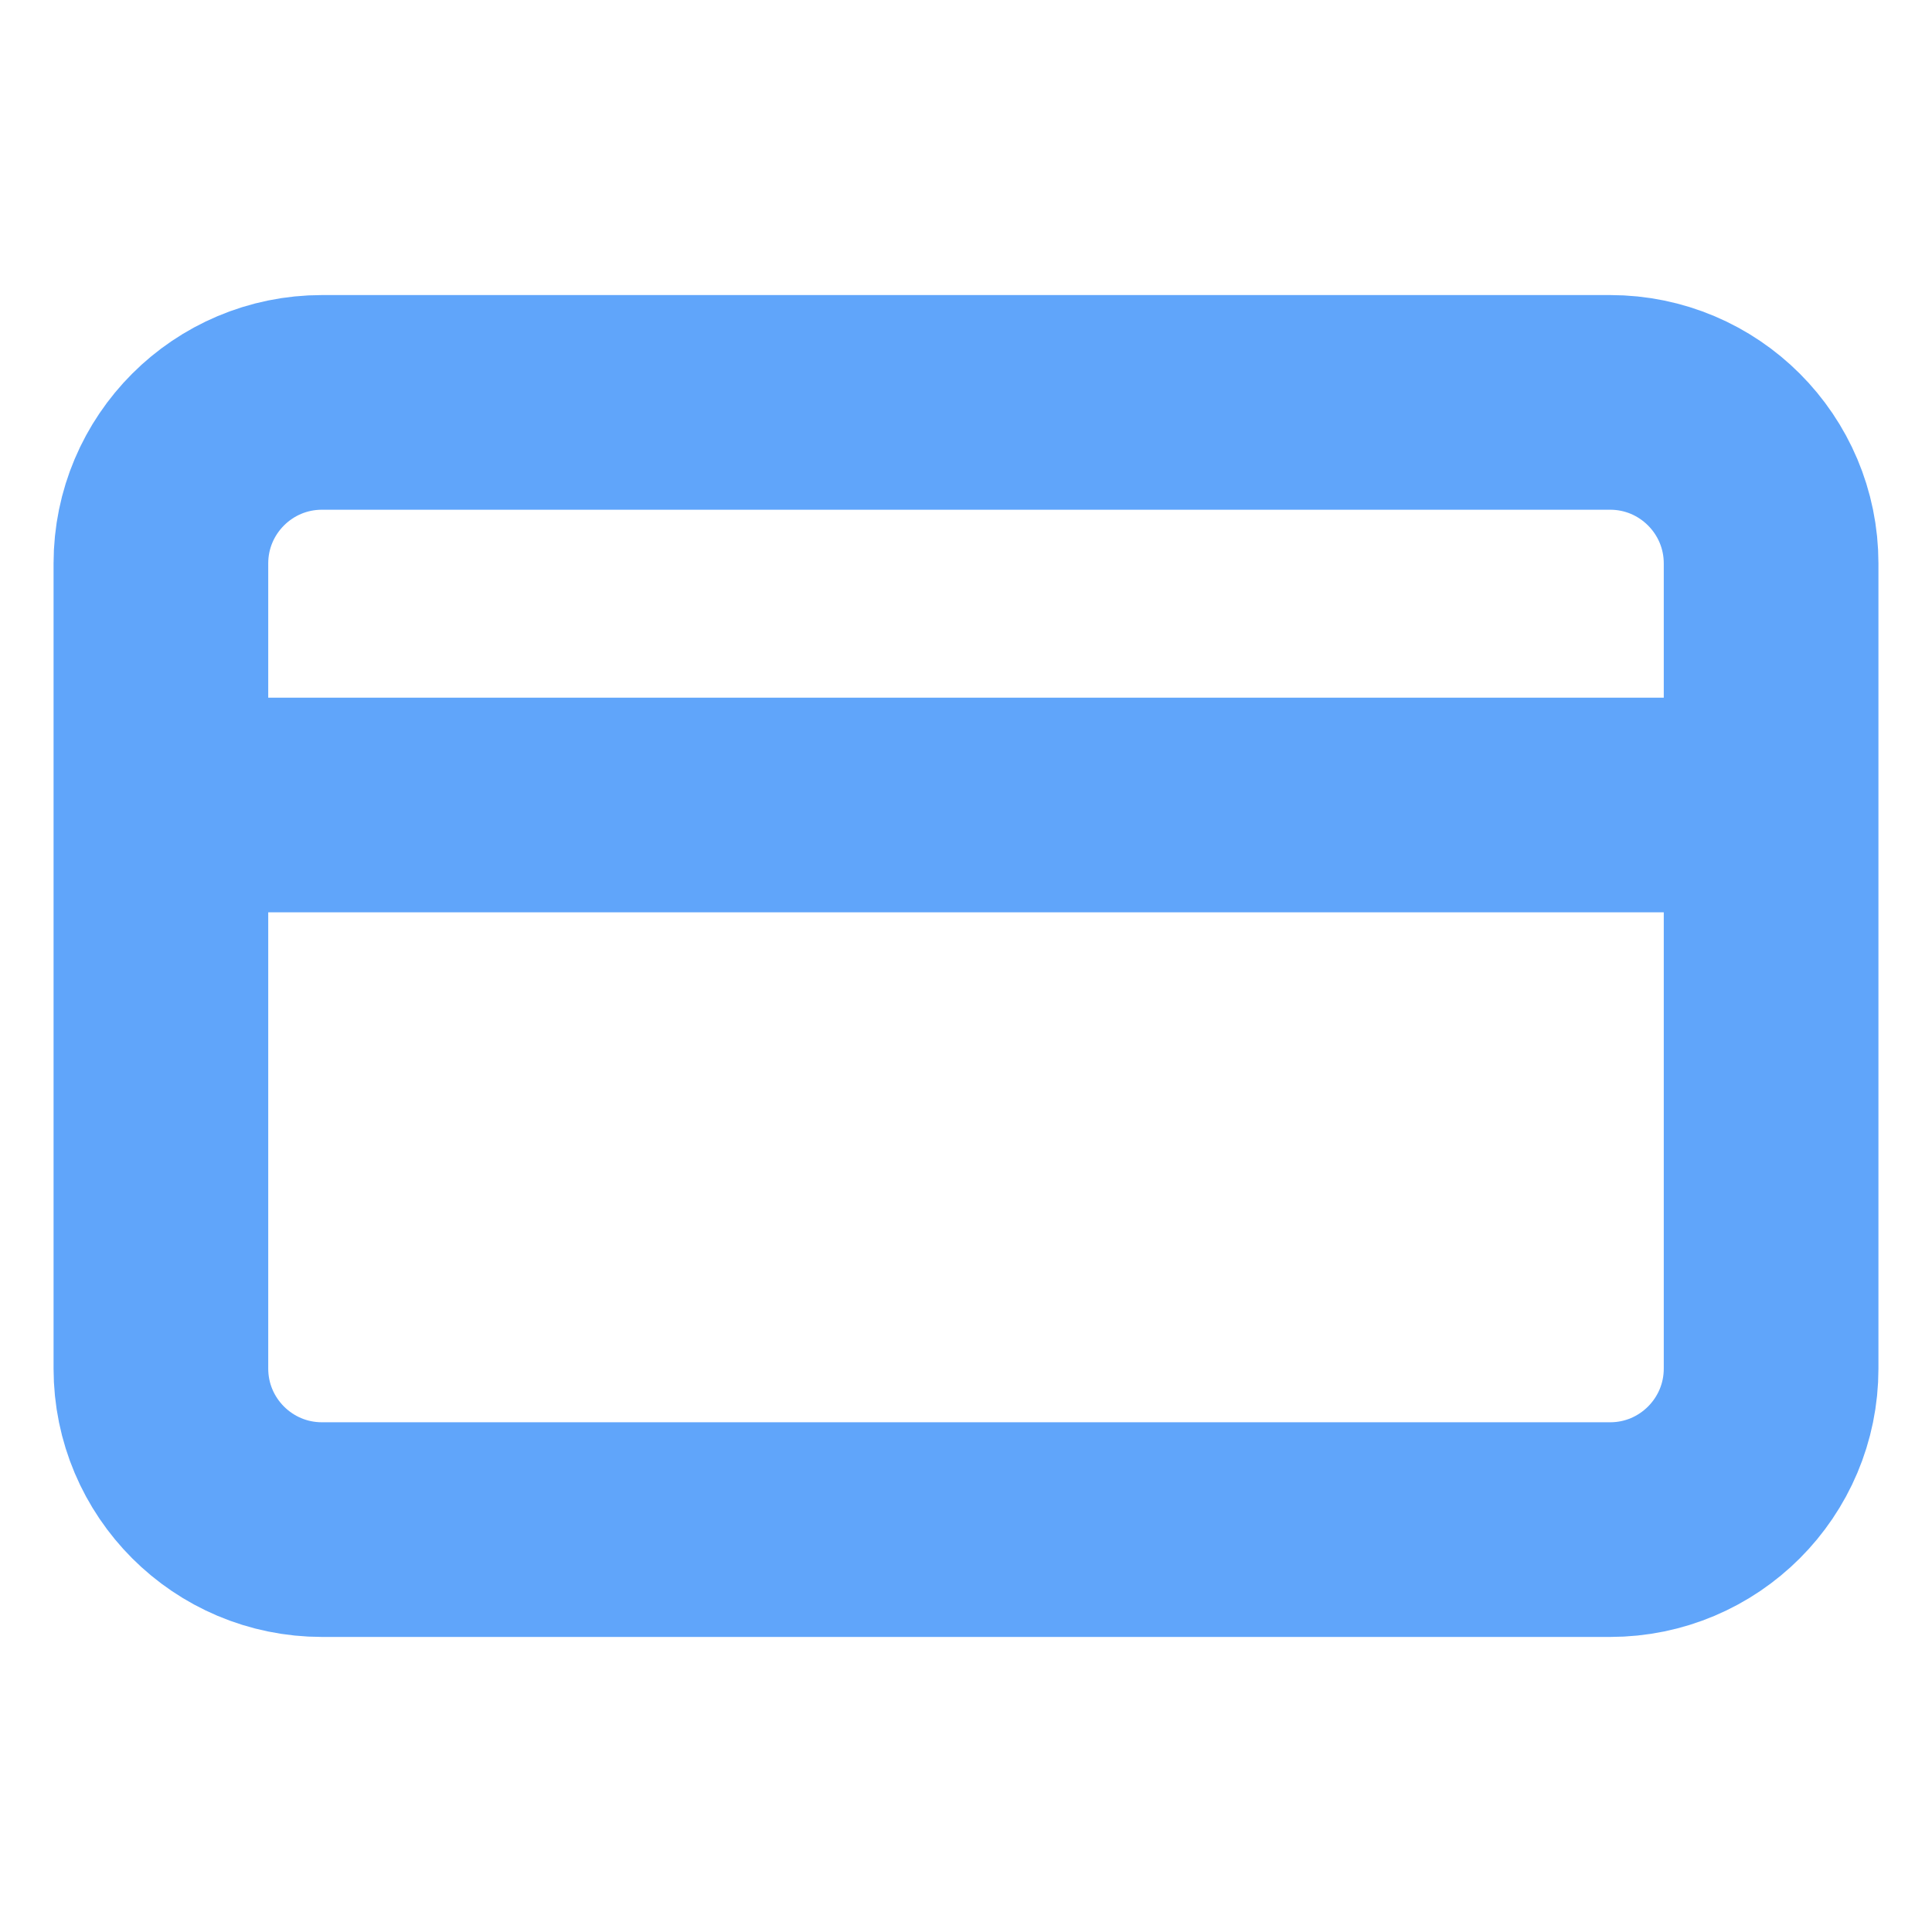
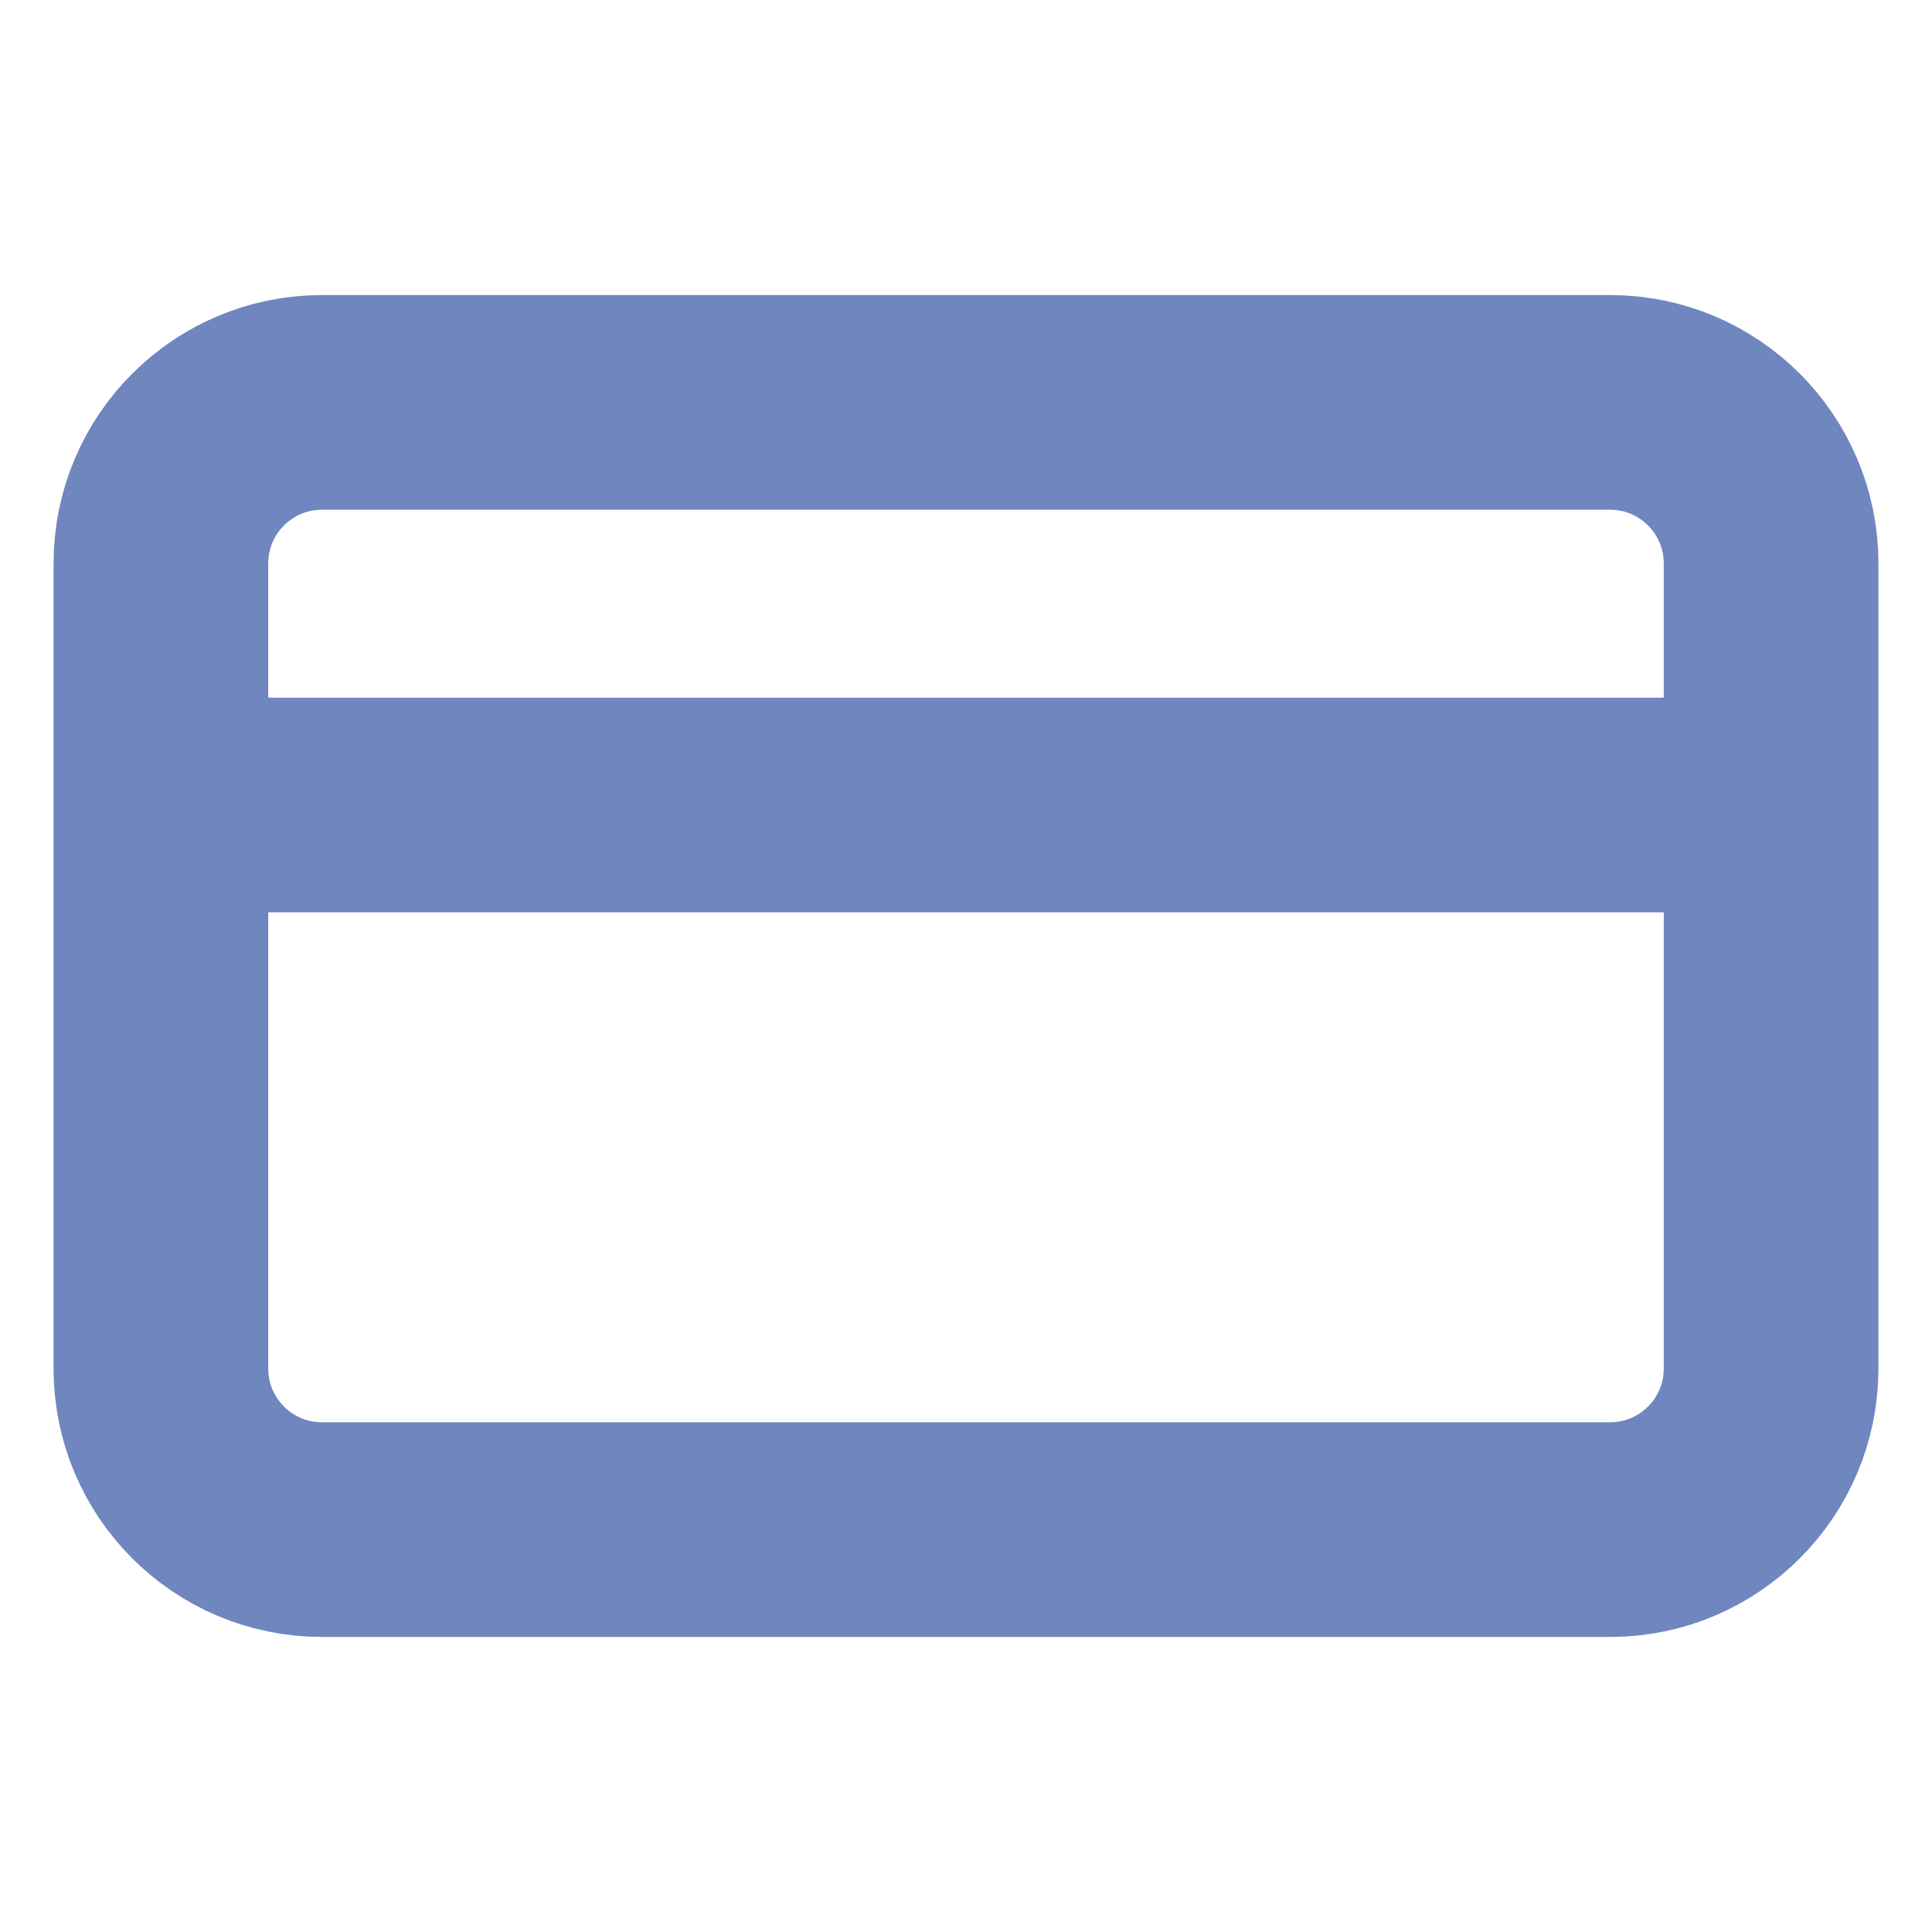
<svg xmlns="http://www.w3.org/2000/svg" preserveAspectRatio="none" overflow="visible" style="display: block;" width="18" height="18" viewBox="0 0 18 18" fill="none">
  <g id="credit-card">
-     <path id="Vector" d="M1.499 7.5H16.501M3 3.749H15.001C15.829 3.749 16.501 4.421 16.501 5.25V12.75C16.501 13.579 15.829 14.251 15.001 14.251H3C2.171 14.251 1.499 13.579 1.499 12.75V5.25C1.499 4.421 2.171 3.749 3 3.749Z" stroke="#60A5FA" stroke-width="2" stroke-linecap="round" />
+     <path id="Vector" d="M1.499 7.5H16.501M3 3.749H15.001C15.829 3.749 16.501 4.421 16.501 5.25V12.75C16.501 13.579 15.829 14.251 15.001 14.251H3C2.171 14.251 1.499 13.579 1.499 12.75V5.25C1.499 4.421 2.171 3.749 3 3.749Z" stroke="#6F86BF" stroke-width="2" stroke-linecap="round" />
  </g>
</svg>
